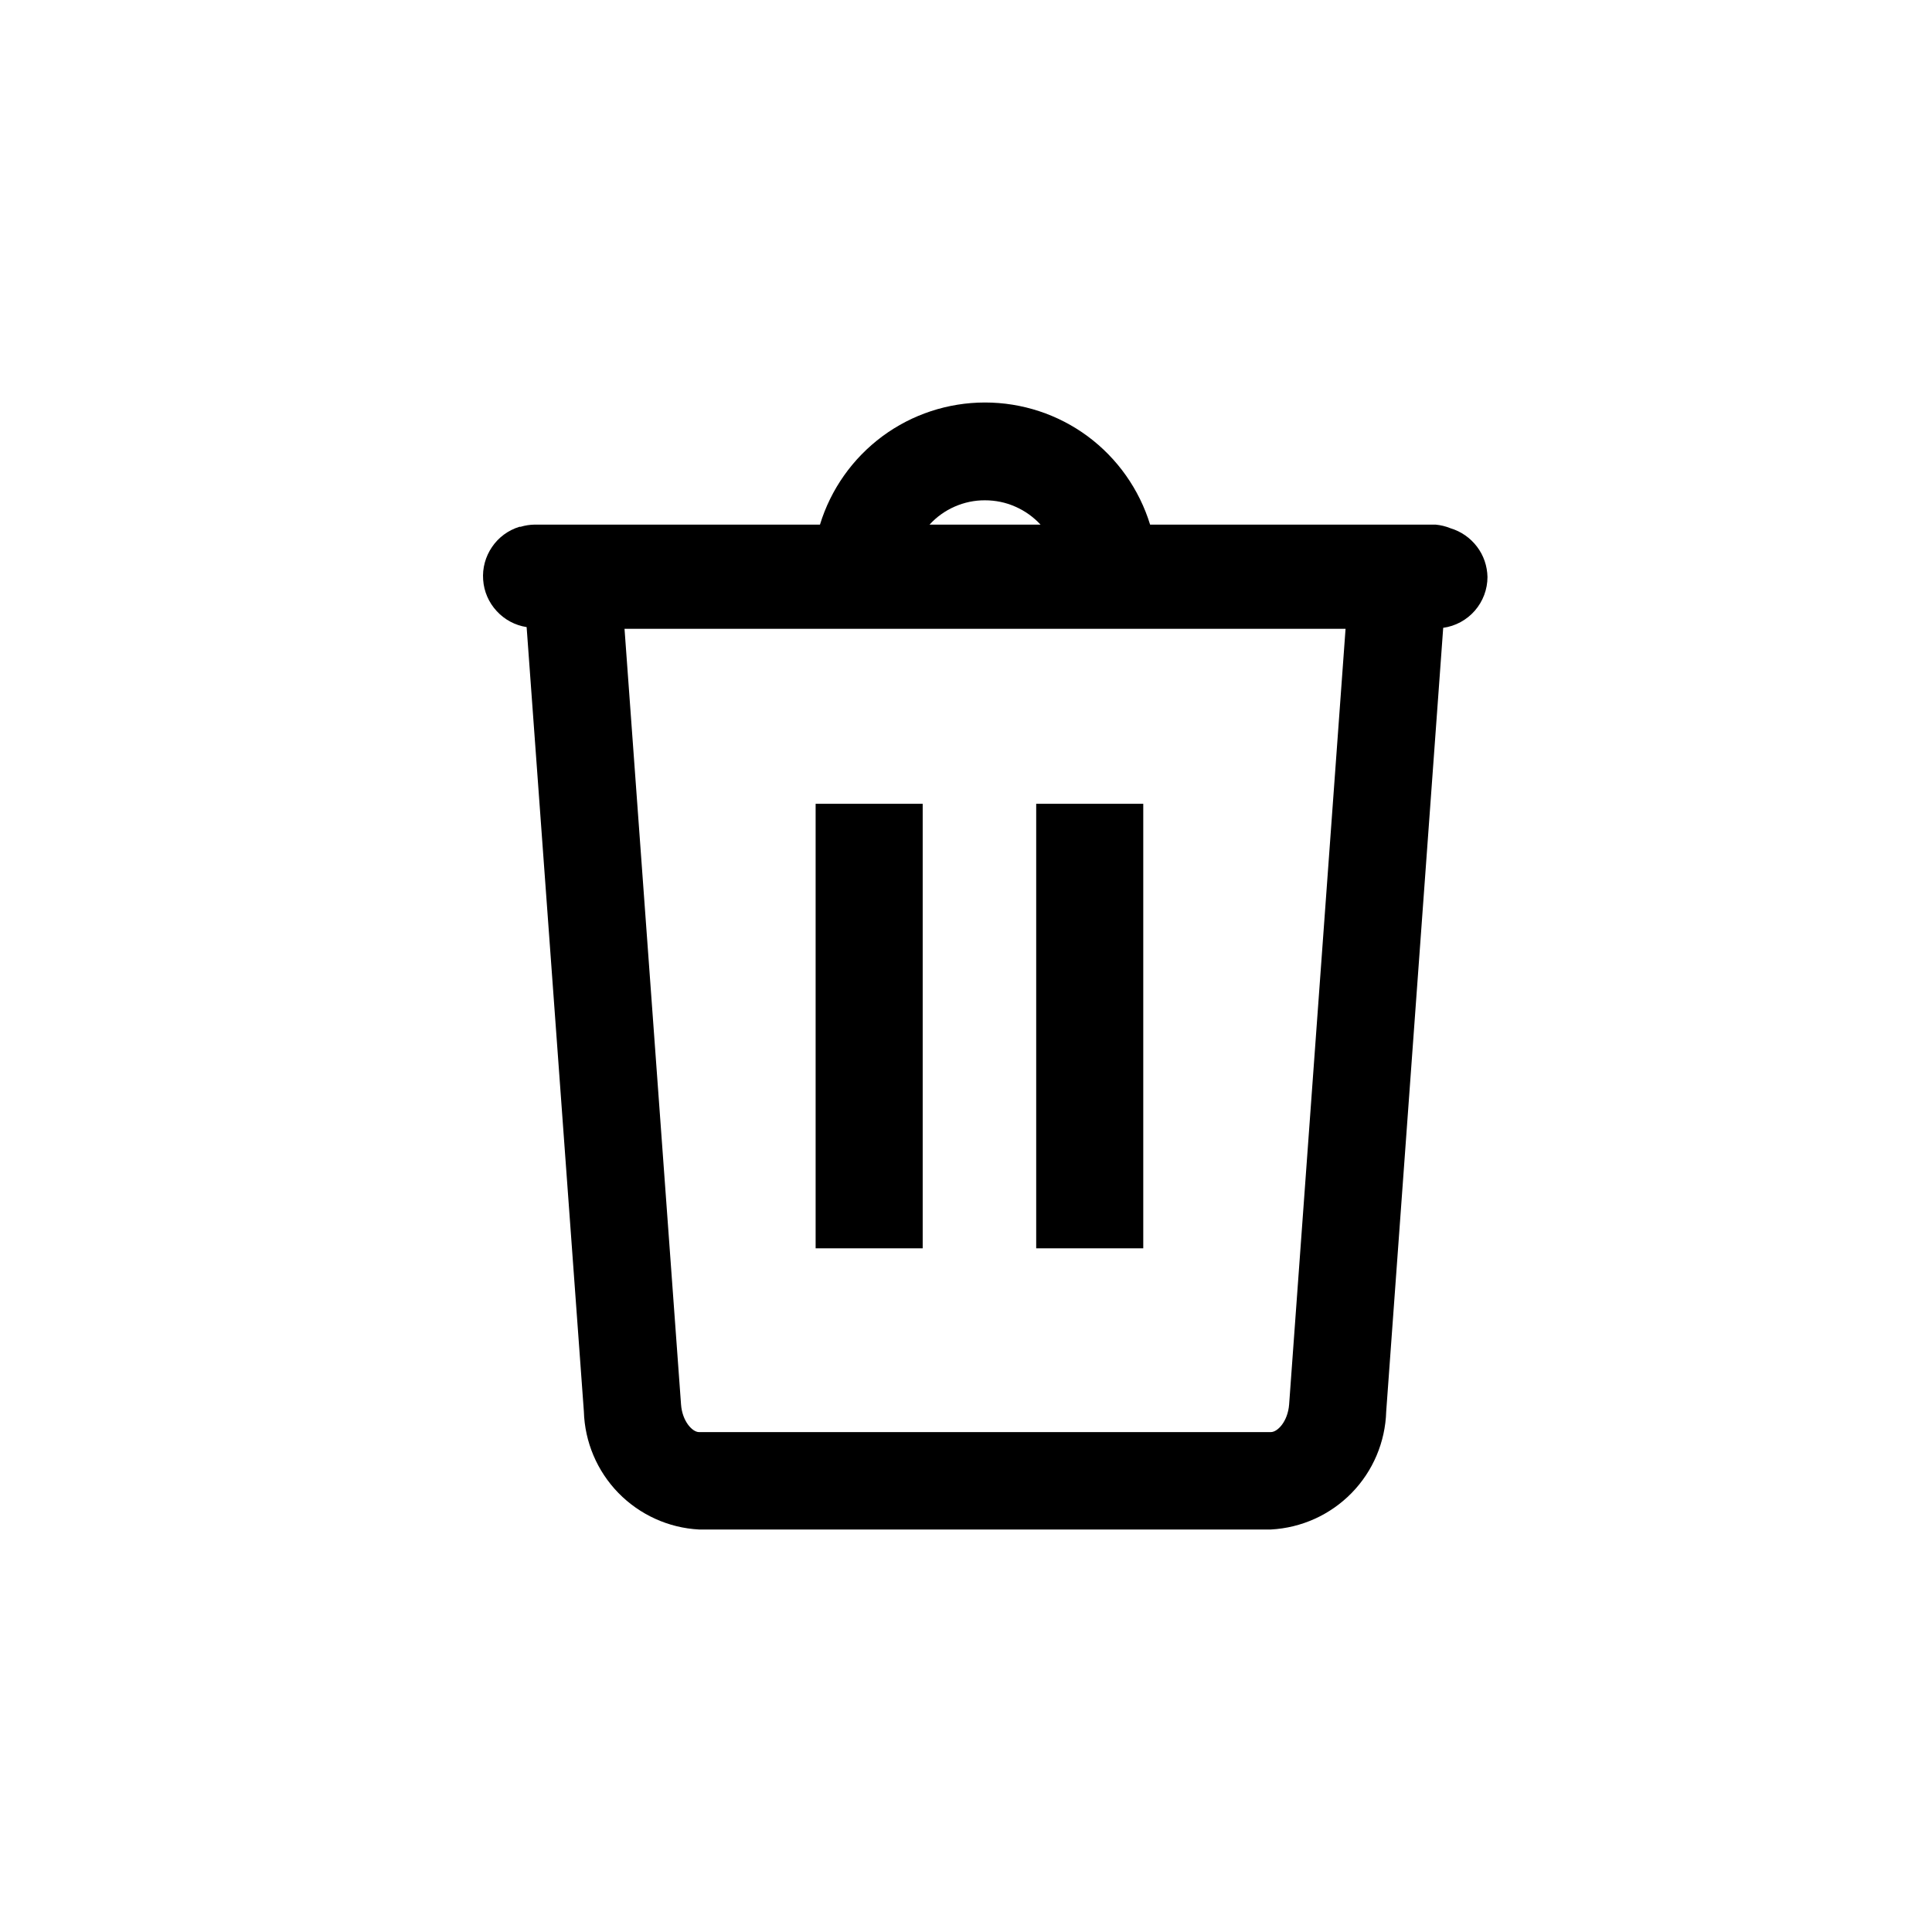
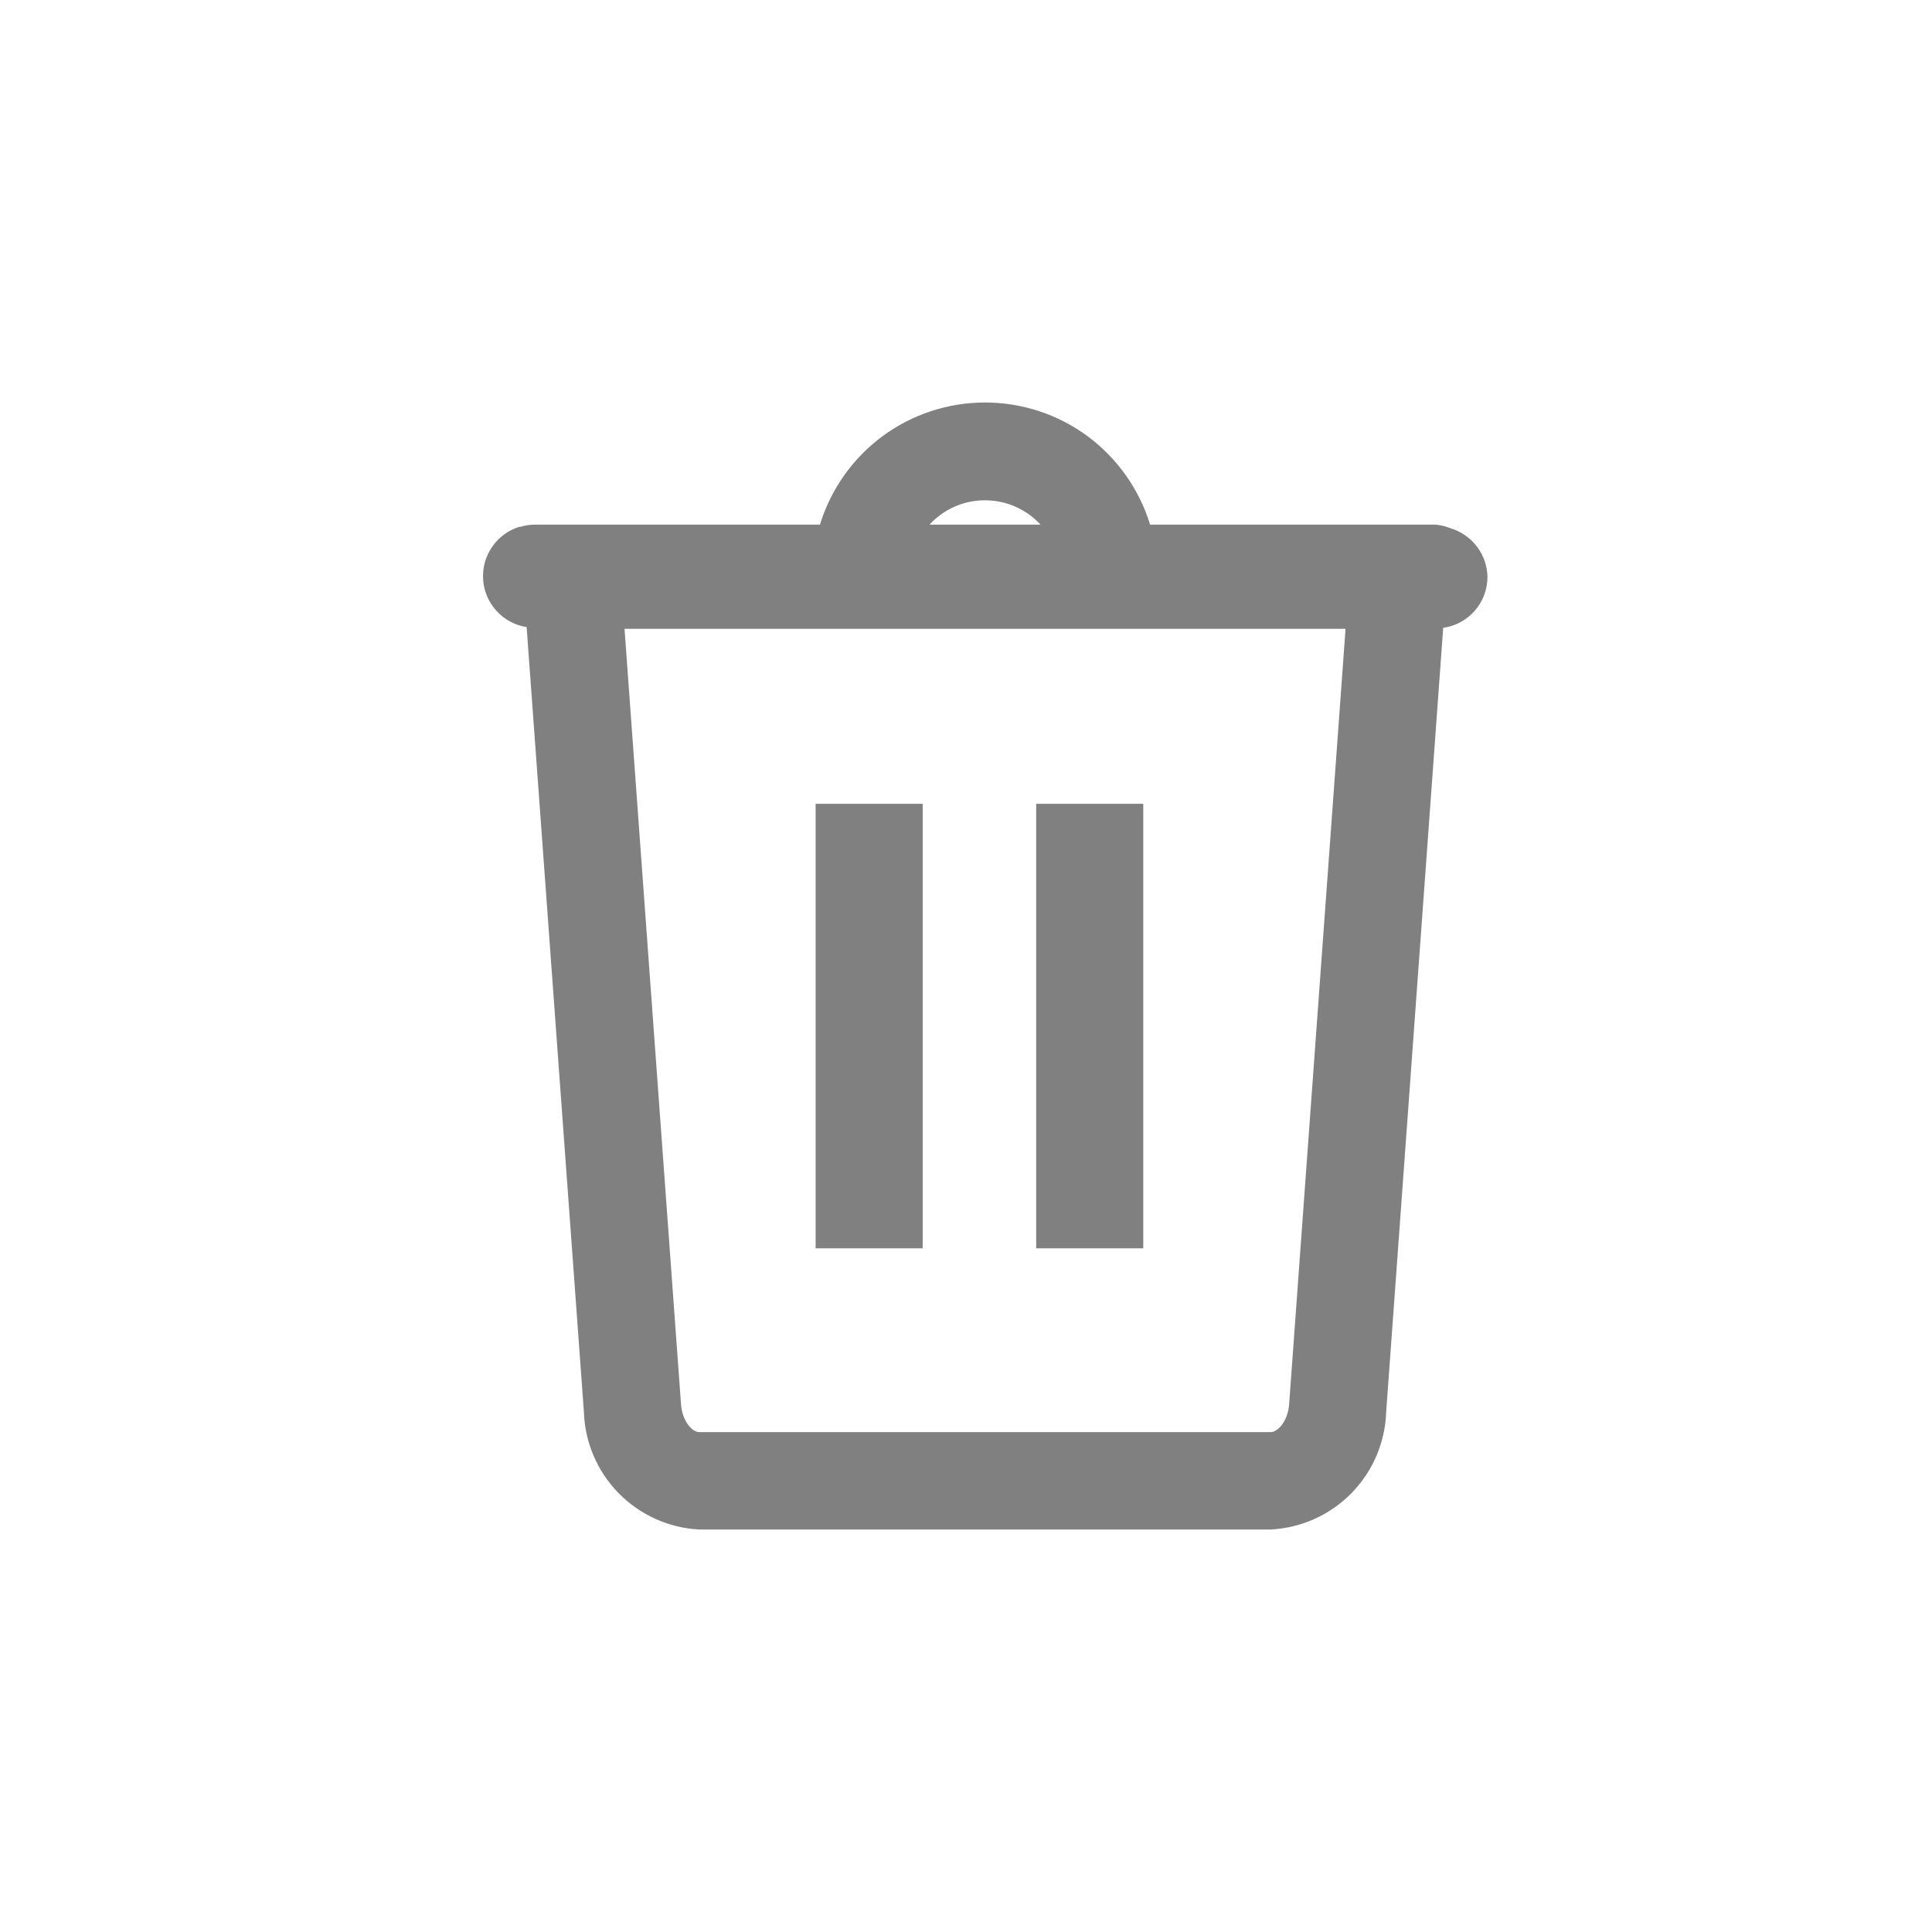
- <svg xmlns="http://www.w3.org/2000/svg" width="24" height="24" viewBox="0 0 24 24" fill="currentColor">
-   <path d="M14.202 9.985H12.872V15.507H14.202V9.985Z" fill="currentColor" />
-   <path d="M11.462 9.985H10.132V15.507H11.462V9.985Z" fill="currentColor" />
-   <path d="M18.478 7.167C18.475 7.031 18.43 6.898 18.347 6.79C18.264 6.681 18.149 6.601 18.018 6.562C17.96 6.538 17.897 6.523 17.834 6.517H14.287C14.152 6.078 13.881 5.694 13.512 5.42C13.143 5.147 12.696 5 12.236 5C11.777 5 11.33 5.147 10.961 5.42C10.592 5.694 10.32 6.078 10.186 6.517H6.639C6.581 6.518 6.523 6.527 6.467 6.544H6.452C6.313 6.587 6.193 6.675 6.112 6.795C6.03 6.915 5.991 7.059 6.002 7.203C6.012 7.348 6.071 7.484 6.17 7.591C6.268 7.698 6.399 7.768 6.542 7.79L7.253 17.533C7.264 17.913 7.417 18.274 7.682 18.546C7.947 18.817 8.304 18.98 8.683 19H15.787C16.166 18.98 16.524 18.819 16.79 18.547C17.056 18.275 17.209 17.913 17.22 17.533L17.928 7.799C18.08 7.778 18.22 7.702 18.321 7.586C18.422 7.47 18.478 7.321 18.478 7.167ZM12.236 6.215C12.366 6.215 12.494 6.241 12.613 6.294C12.732 6.346 12.838 6.422 12.926 6.517H11.547C11.635 6.421 11.741 6.345 11.86 6.293C11.979 6.241 12.107 6.214 12.236 6.215ZM15.787 17.79H8.683C8.602 17.79 8.475 17.657 8.46 17.446L7.758 7.811H16.715L16.014 17.446C15.998 17.657 15.871 17.79 15.787 17.79Z" fill="" />
+ <svg xmlns="http://www.w3.org/2000/svg" width="30" height="30" viewBox="0 0 24 24" fill="#808080">
+   <path d="M14.202 9.985H12.872V15.507H14.202V9.985Z" fill="#808080" />
+   <path d="M11.462 9.985H10.132V15.507H11.462V9.985Z" fill="#808080" />
+   <path d="M18.478 7.167C18.475 7.031 18.43 6.898 18.347 6.79C18.264 6.681 18.149 6.601 18.018 6.562C17.96 6.538 17.897 6.523 17.834 6.517H14.287C14.152 6.078 13.881 5.694 13.512 5.42C13.143 5.147 12.696 5 12.236 5C11.777 5 11.33 5.147 10.961 5.42C10.592 5.694 10.32 6.078 10.186 6.517H6.639C6.581 6.518 6.523 6.527 6.467 6.544H6.452C6.313 6.587 6.193 6.675 6.112 6.795C6.03 6.915 5.991 7.059 6.002 7.203C6.012 7.348 6.071 7.484 6.17 7.591C6.268 7.698 6.399 7.768 6.542 7.79L7.253 17.533C7.264 17.913 7.417 18.274 7.682 18.546C7.947 18.817 8.304 18.98 8.683 19H15.787C16.166 18.98 16.524 18.819 16.79 18.547C17.056 18.275 17.209 17.913 17.22 17.533L17.928 7.799C18.08 7.778 18.22 7.702 18.321 7.586C18.422 7.47 18.478 7.321 18.478 7.167ZM12.236 6.215C12.366 6.215 12.494 6.241 12.613 6.294C12.732 6.346 12.838 6.422 12.926 6.517H11.547C11.635 6.421 11.741 6.345 11.86 6.293C11.979 6.241 12.107 6.214 12.236 6.215ZM15.787 17.79H8.683C8.602 17.79 8.475 17.657 8.46 17.446L7.758 7.811H16.715L16.014 17.446C15.998 17.657 15.871 17.79 15.787 17.79Z" fill="#808080" />
</svg>
